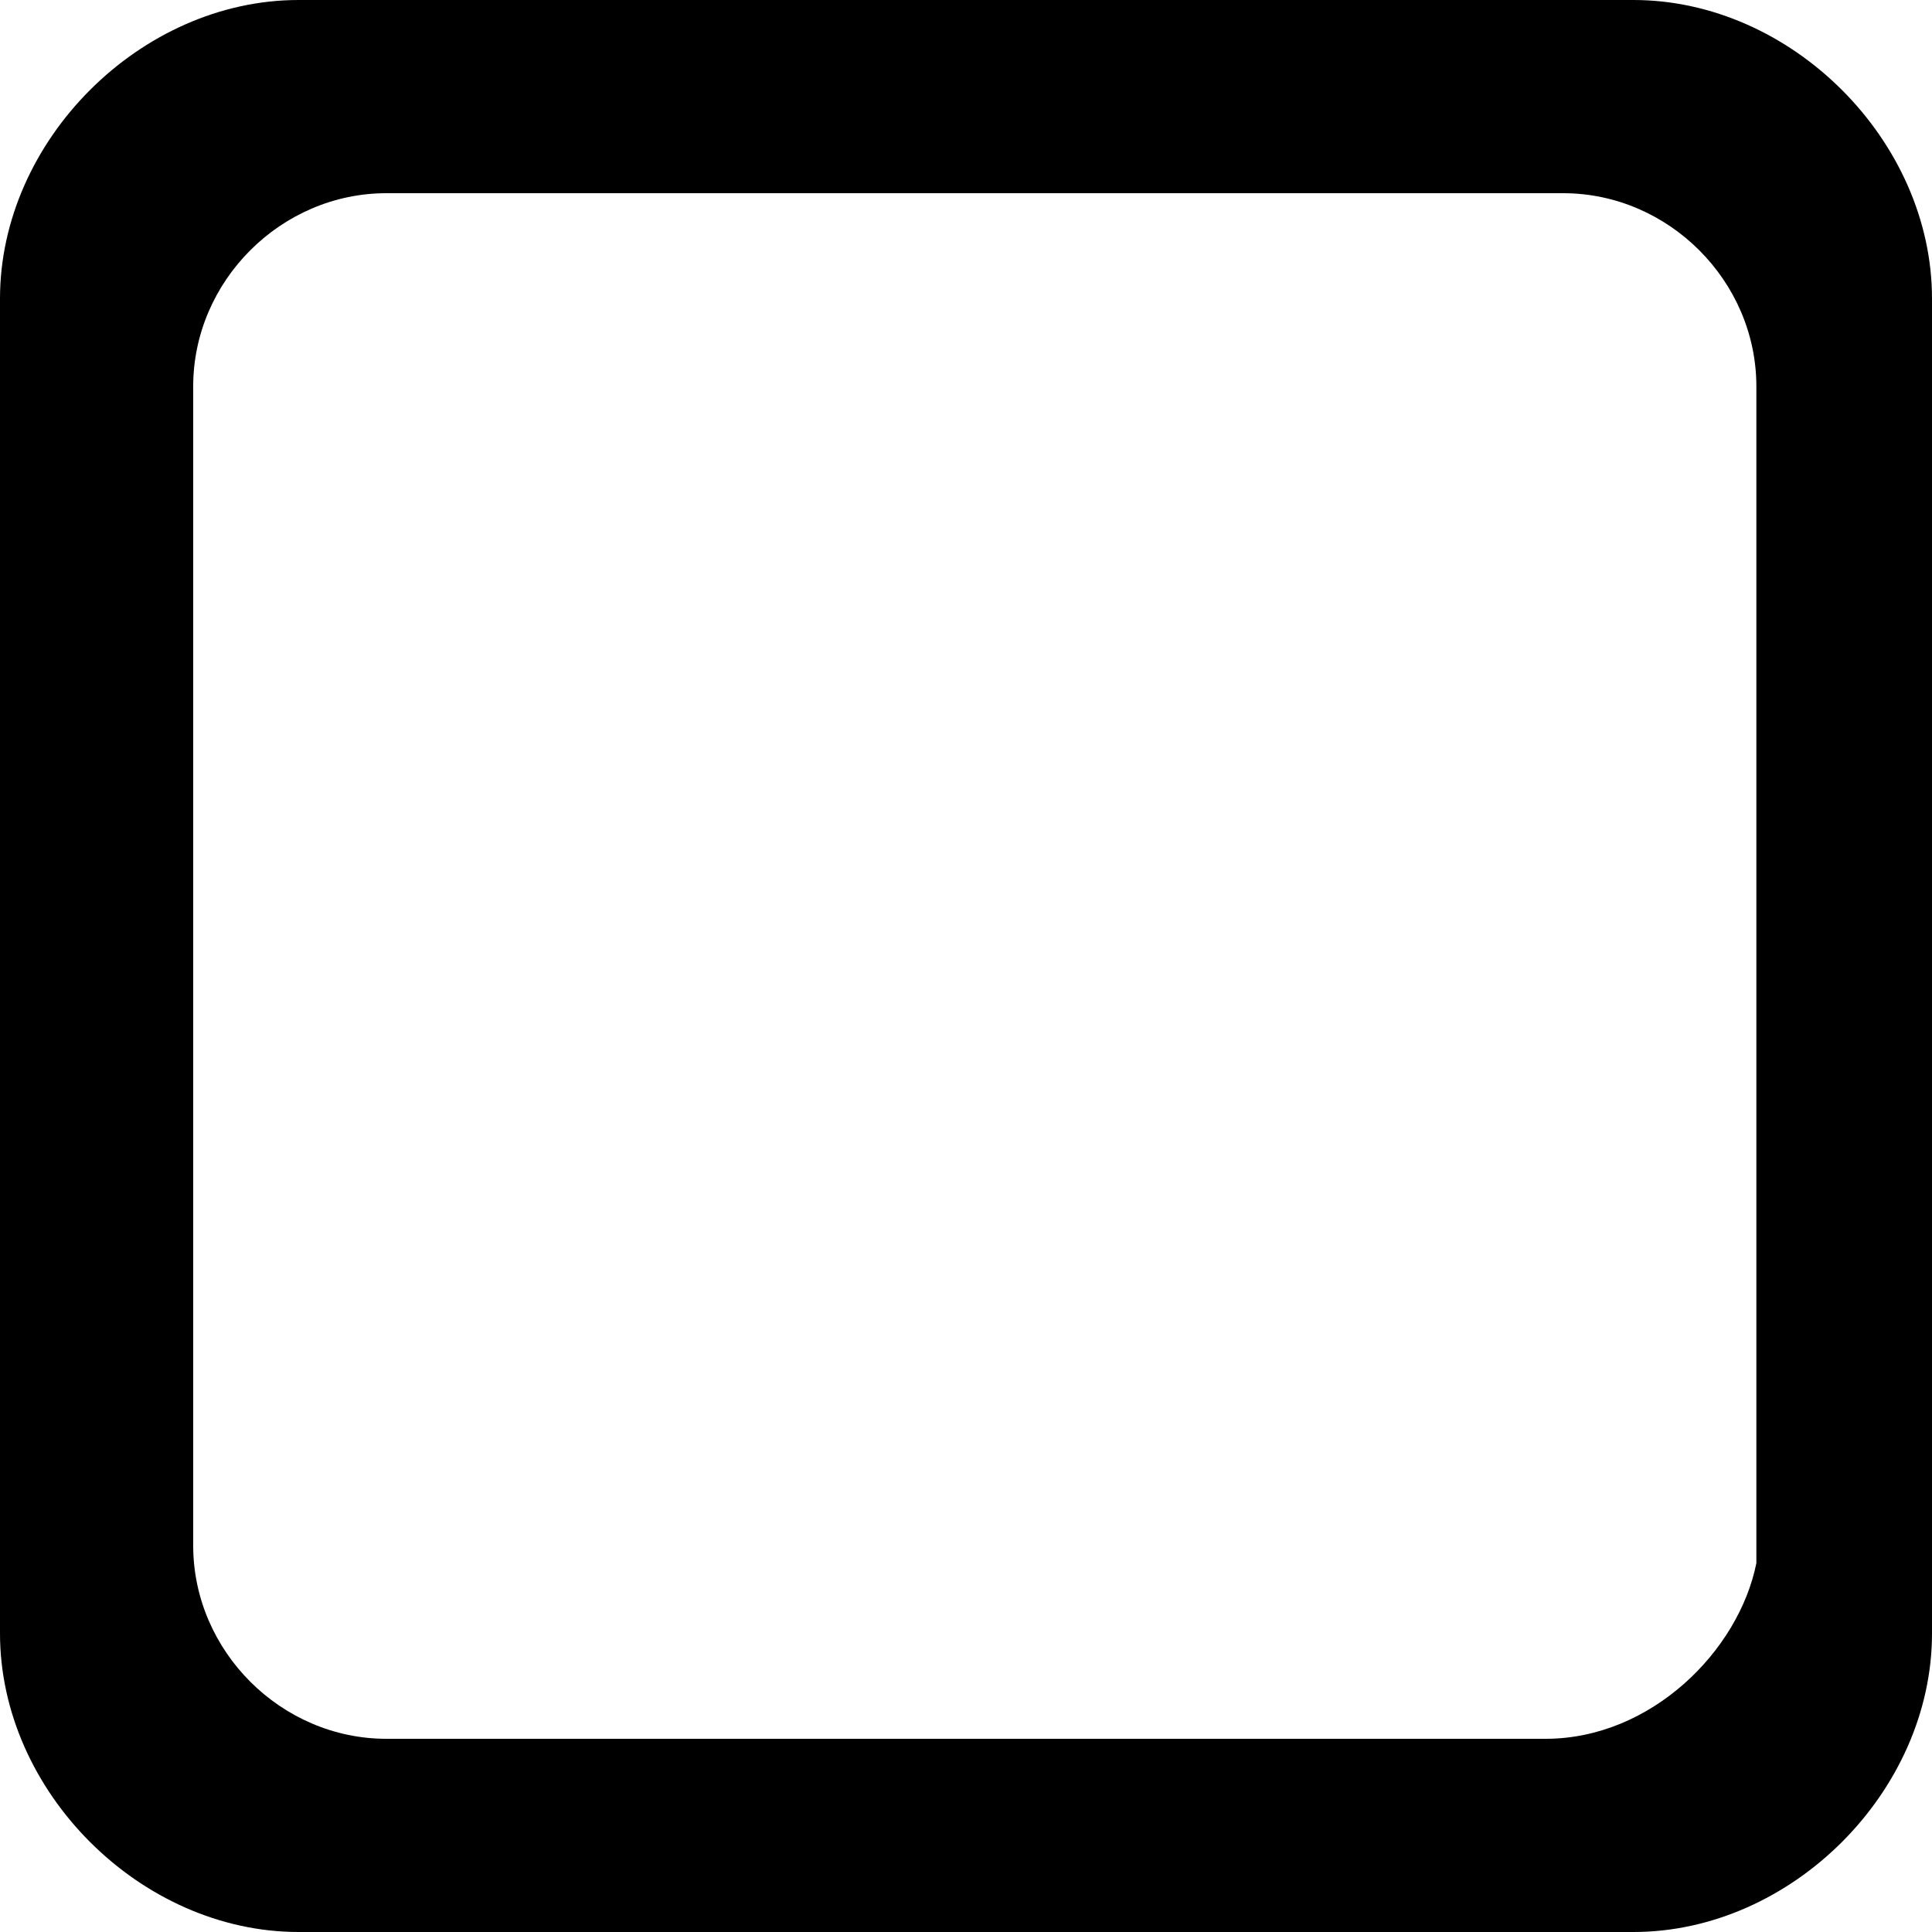
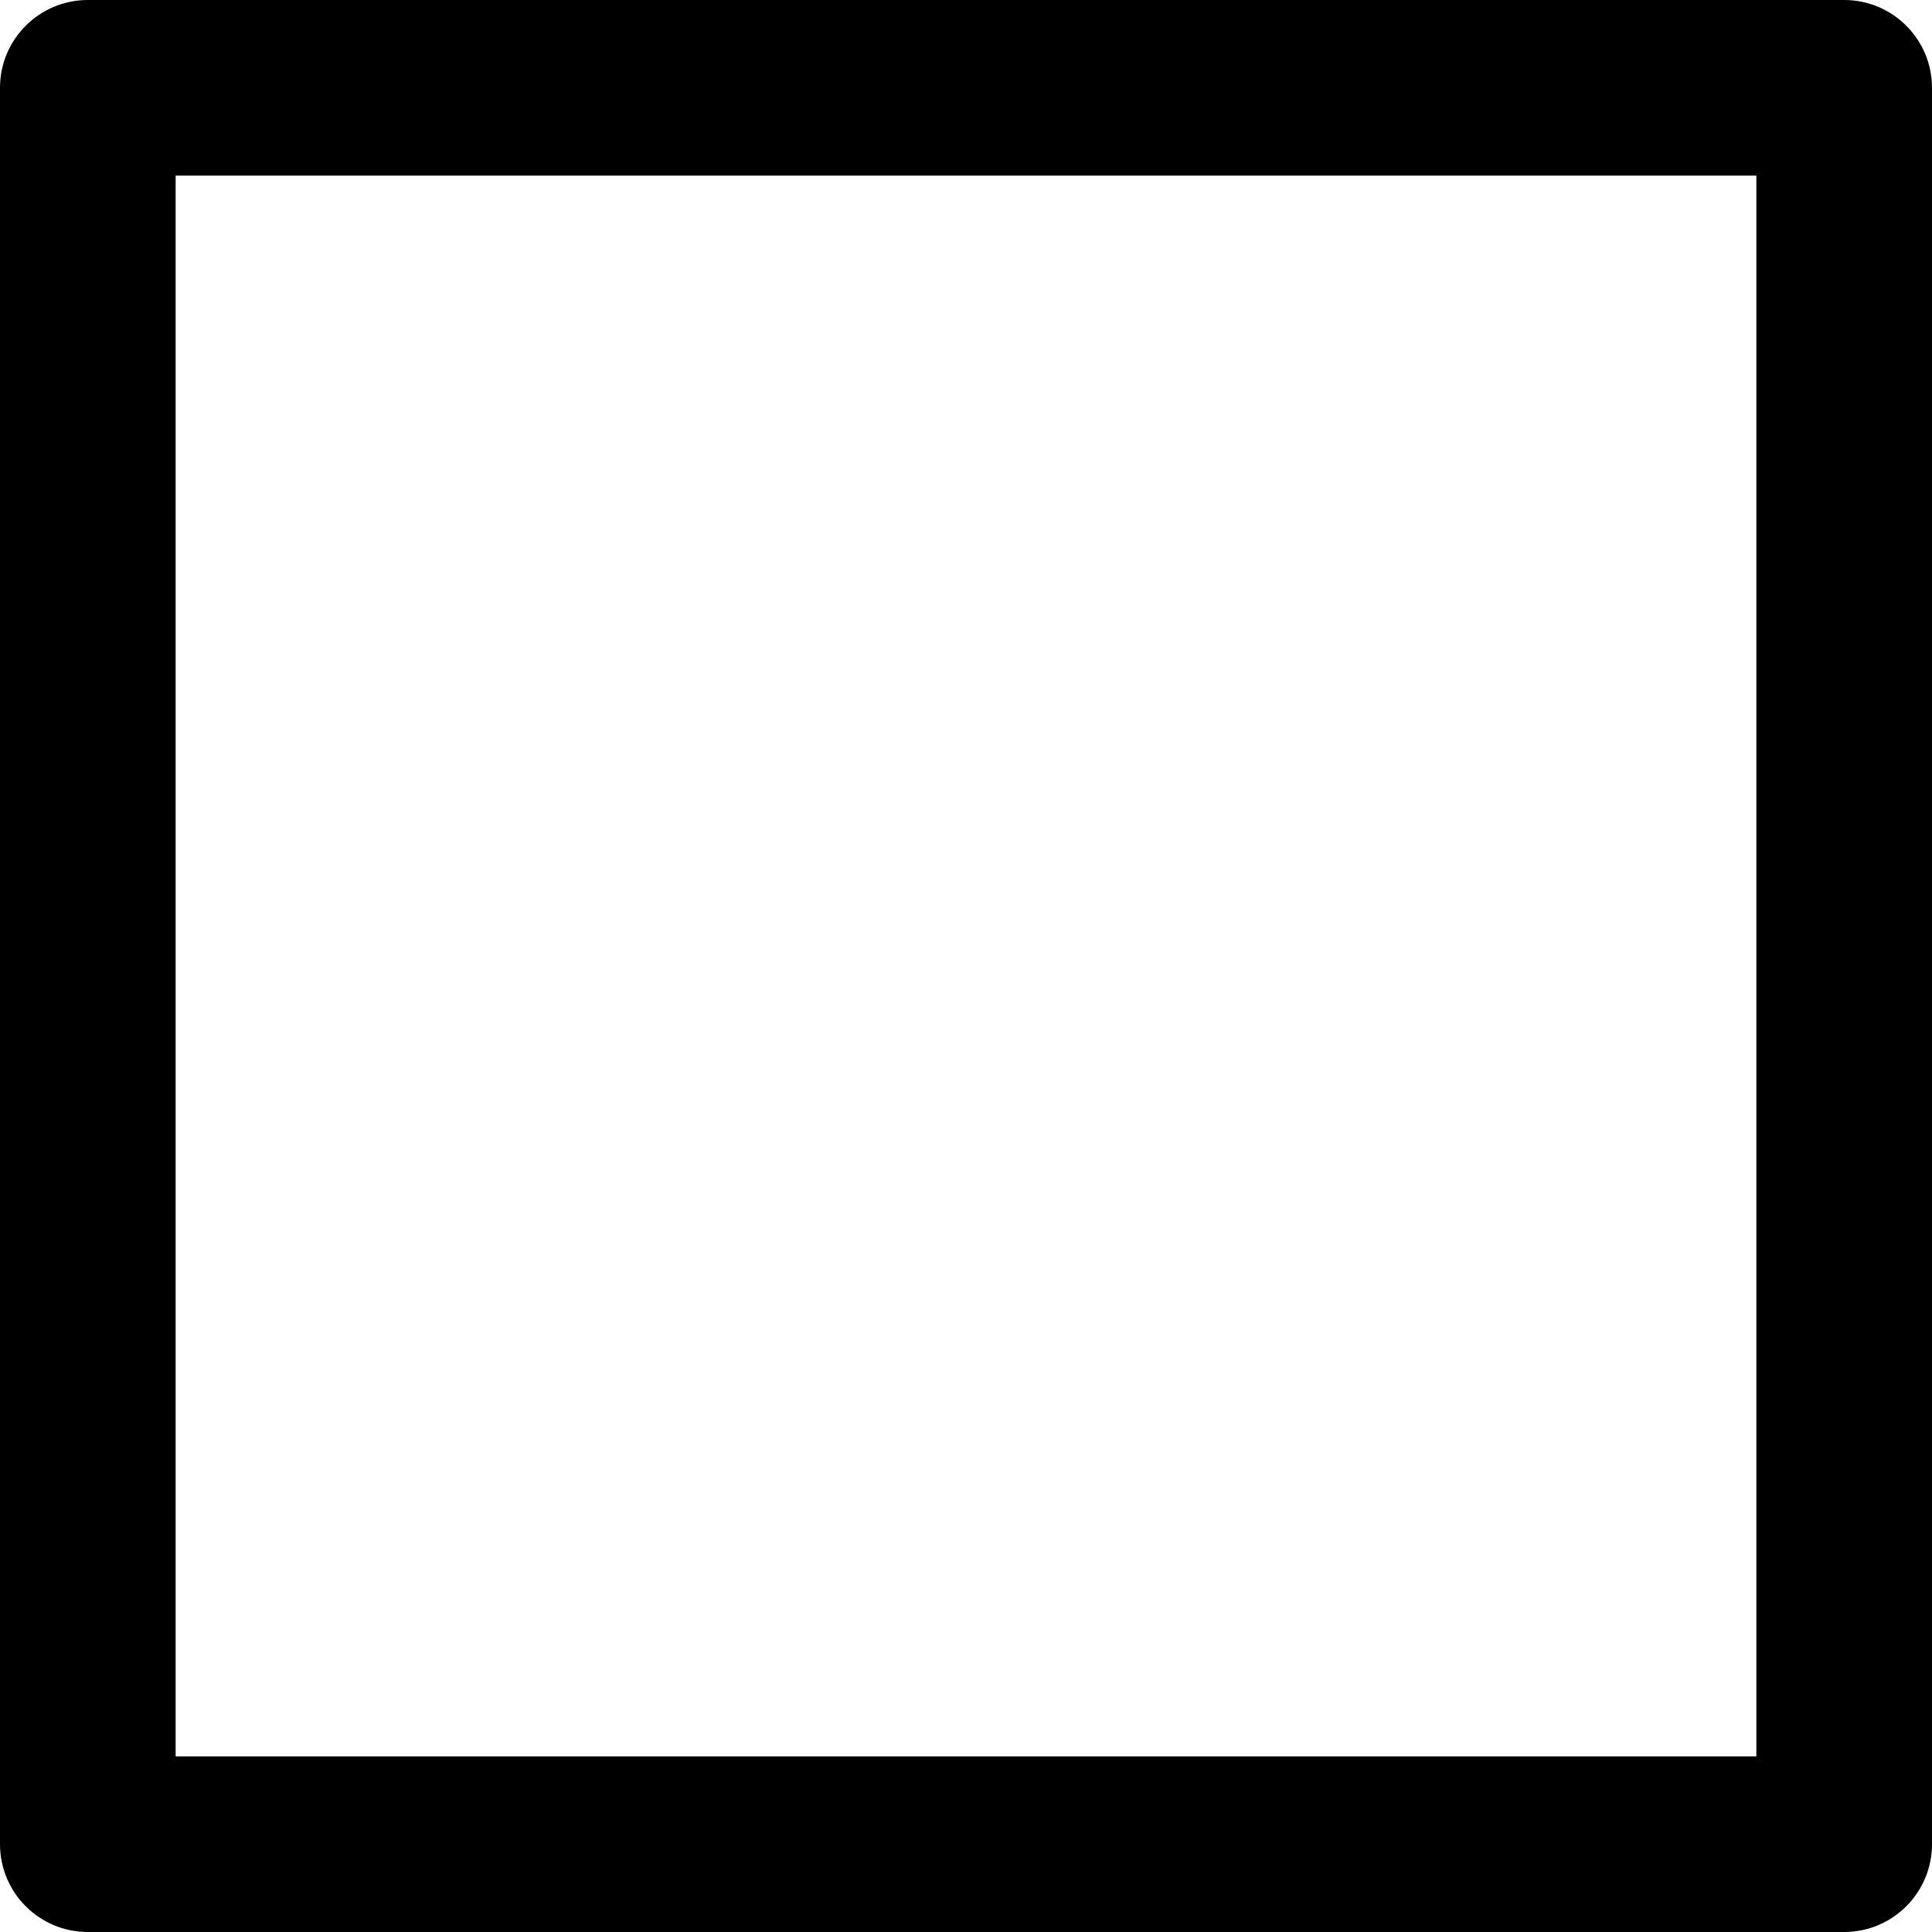
- <svg xmlns="http://www.w3.org/2000/svg" viewBox="0 0 11 11">
-   <path d="M0,1.7v7.6C0,10.2,0.8,11,1.7,11h7.6c0.9,0,1.7-0.8,1.7-1.7V1.7C11,0.8,10.2,0,9.3,0H1.7C0.8,0,0,0.8,0,1.7z M8.8,9.9H2.2c-0.6,0-1.1-0.5-1.1-1.1V2.2c0-0.6,0.5-1.1,1.1-1.1h6.7c0.6,0,1.1,0.5,1.1,1.1v6.7C9.9,9.4,9.4,9.9,8.8,9.9z" />
+ <svg xmlns="http://www.w3.org/2000/svg" width="11" height="11" id="screenshot-57f781f3-12d3-80e5-8005-64e59f12b02c" viewBox="0 0 11 11" fill="none" version="1.1">
+   <g id="shape-57f781f3-12d3-80e5-8005-64e59f12b02c">
+     <g class="fills" id="fills-57f781f3-12d3-80e5-8005-64e59f12b02c">
+       <rect rx="0.5" ry="0.5" x="0" y="0" transform="matrix(1, 0, 0, 1, 0, 0)" width="11" height="11" style="fill: rgb(255, 255, 255); fill-opacity: 0;" />
+     </g>
+     <g id="strokes-57f781f3-12d3-80e5-8005-64e59f12b02c" class="strokes">
+       <g class="inner-stroke-shape" transform="matrix(1, 0, 0, 1, 0, 0)">
+         <defs>
+           <clipPath id="inner-stroke-render-1-57f781f3-12d3-80e5-8005-64e59f12b02c-0">
+             <use href="#stroke-shape-render-1-57f781f3-12d3-80e5-8005-64e59f12b02c-0" />
+           </clipPath>
+           <rect rx="0.5" ry="0.5" x="0" y="0" width="11" height="11" id="stroke-shape-render-1-57f781f3-12d3-80e5-8005-64e59f12b02c-0" style="fill: none; stroke-width: 2; stroke: rgb(0, 0, 0); stroke-opacity: 1;" />
+         </defs>
+         <use href="#stroke-shape-render-1-57f781f3-12d3-80e5-8005-64e59f12b02c-0" clip-path="url('#inner-stroke-render-1-57f781f3-12d3-80e5-8005-64e59f12b02c-0')" />
+       </g>
+     </g>
+   </g>
</svg>
